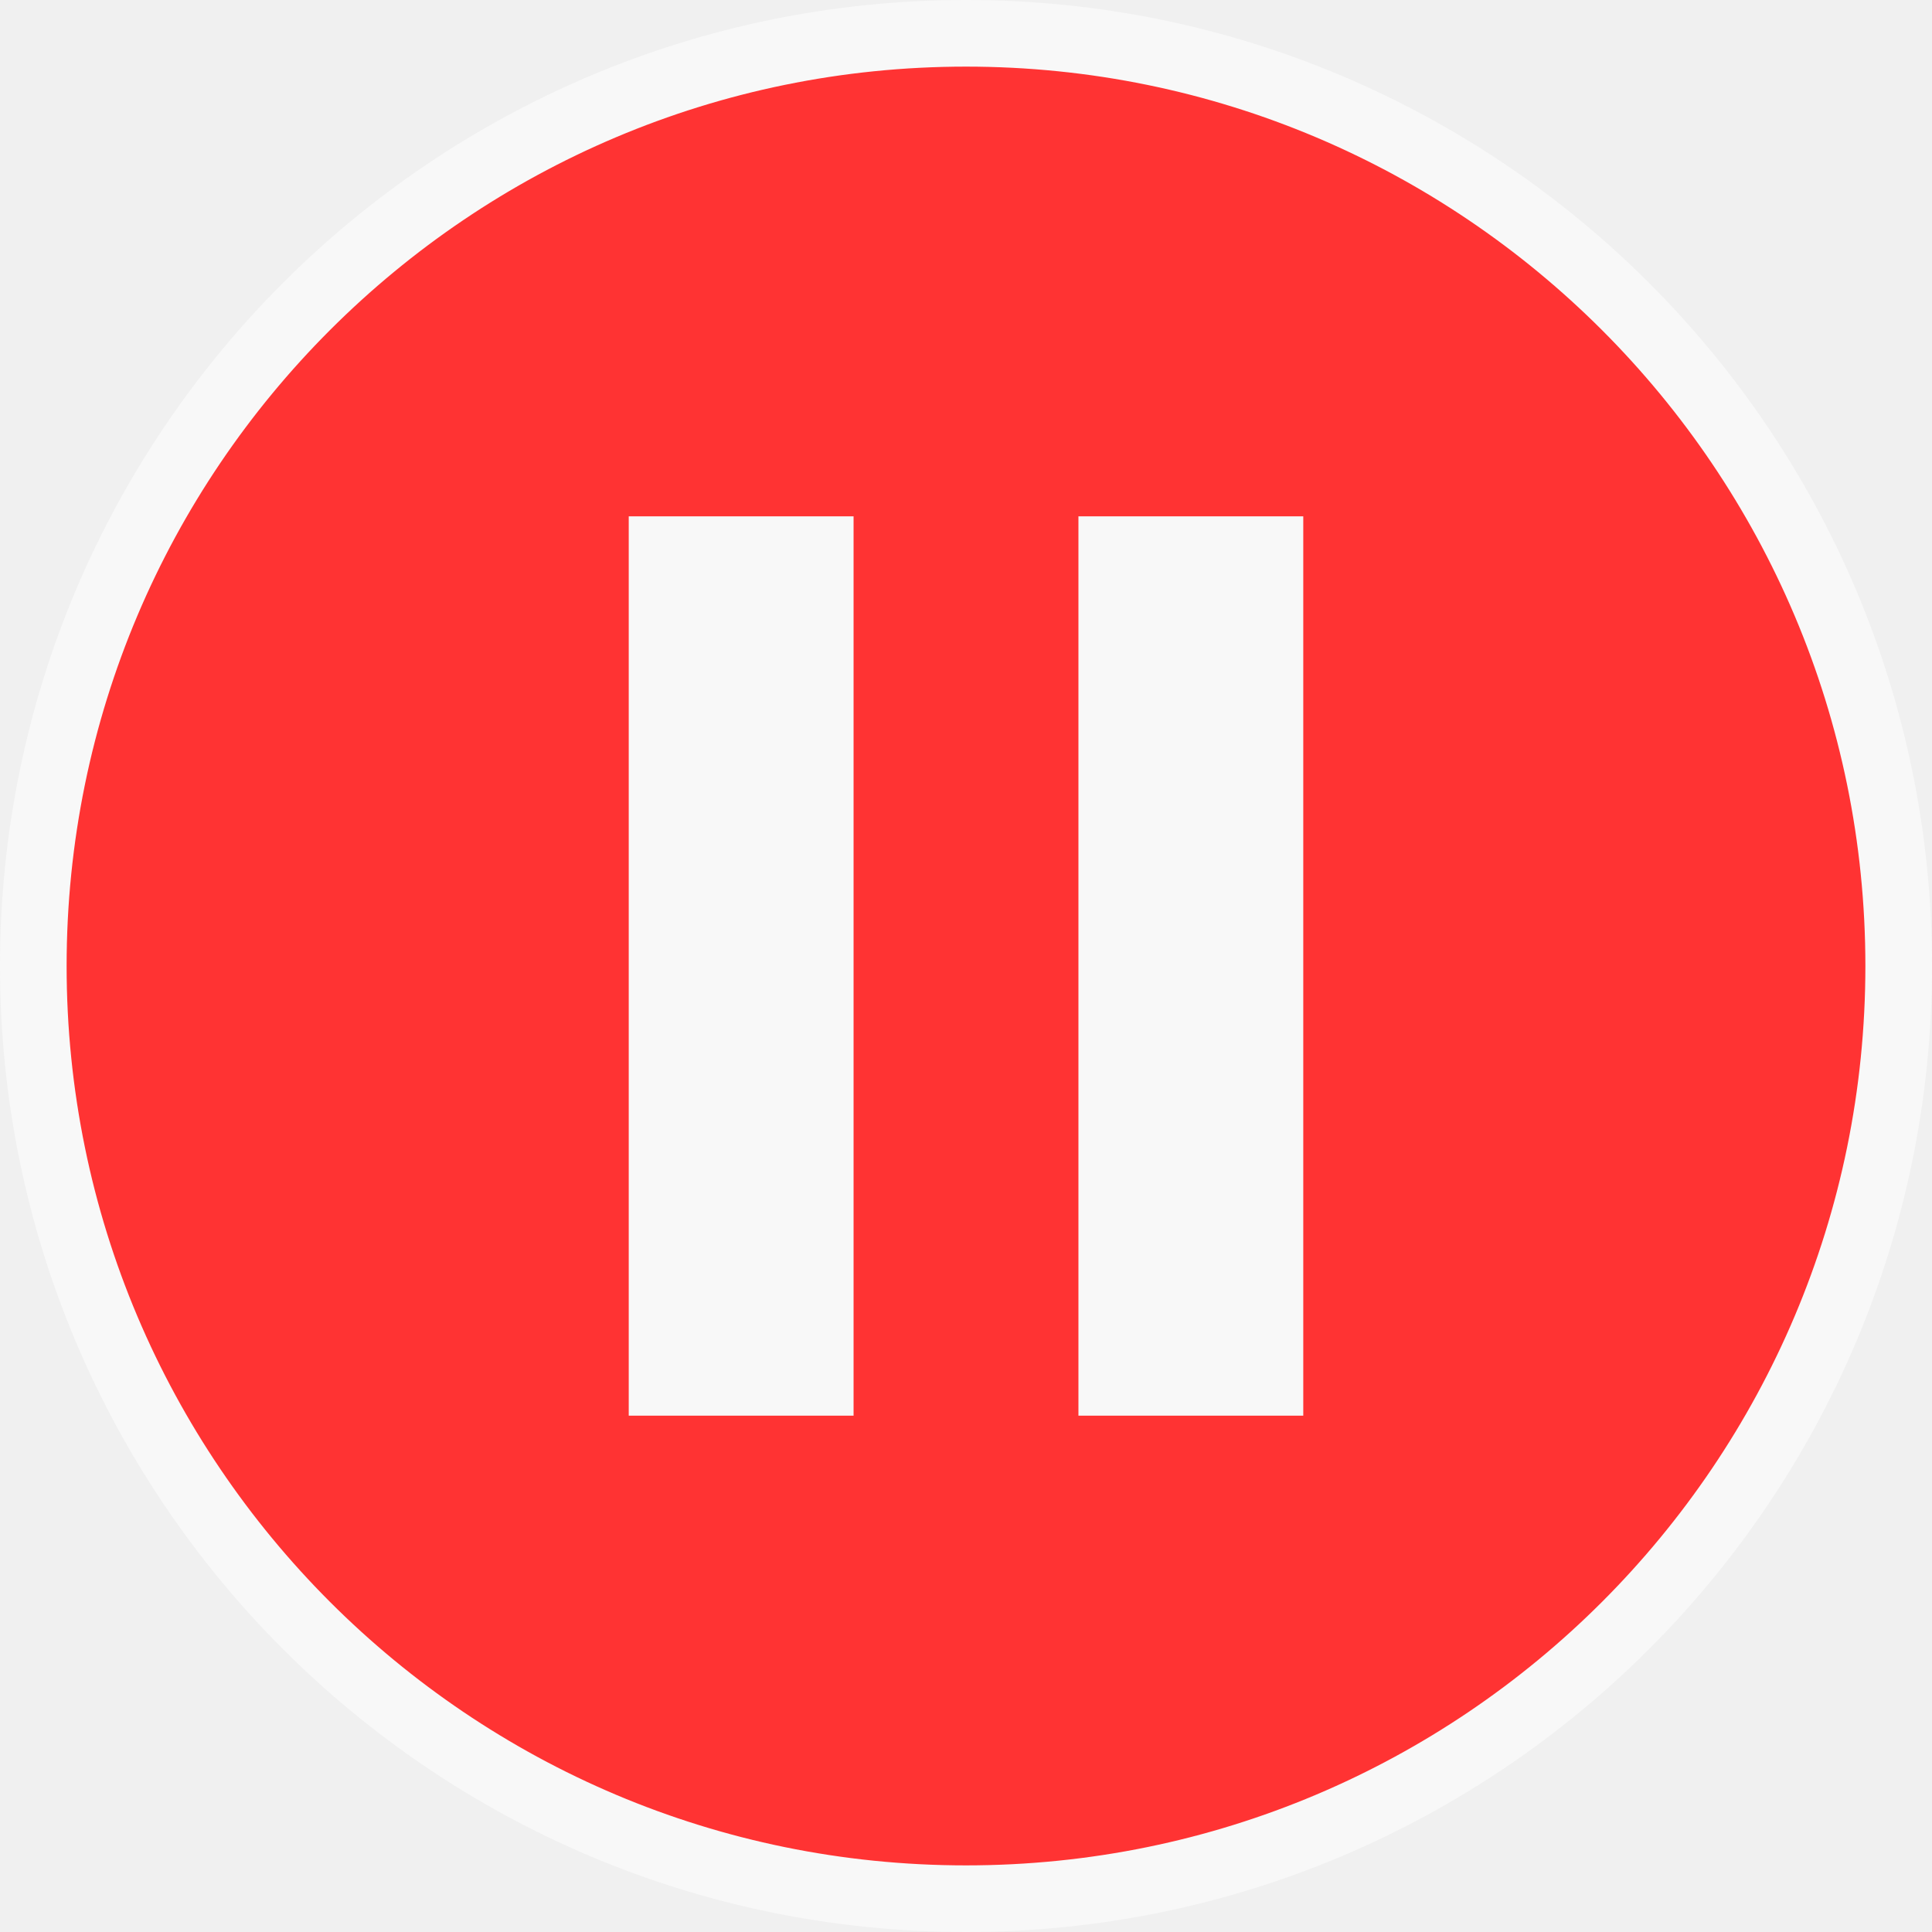
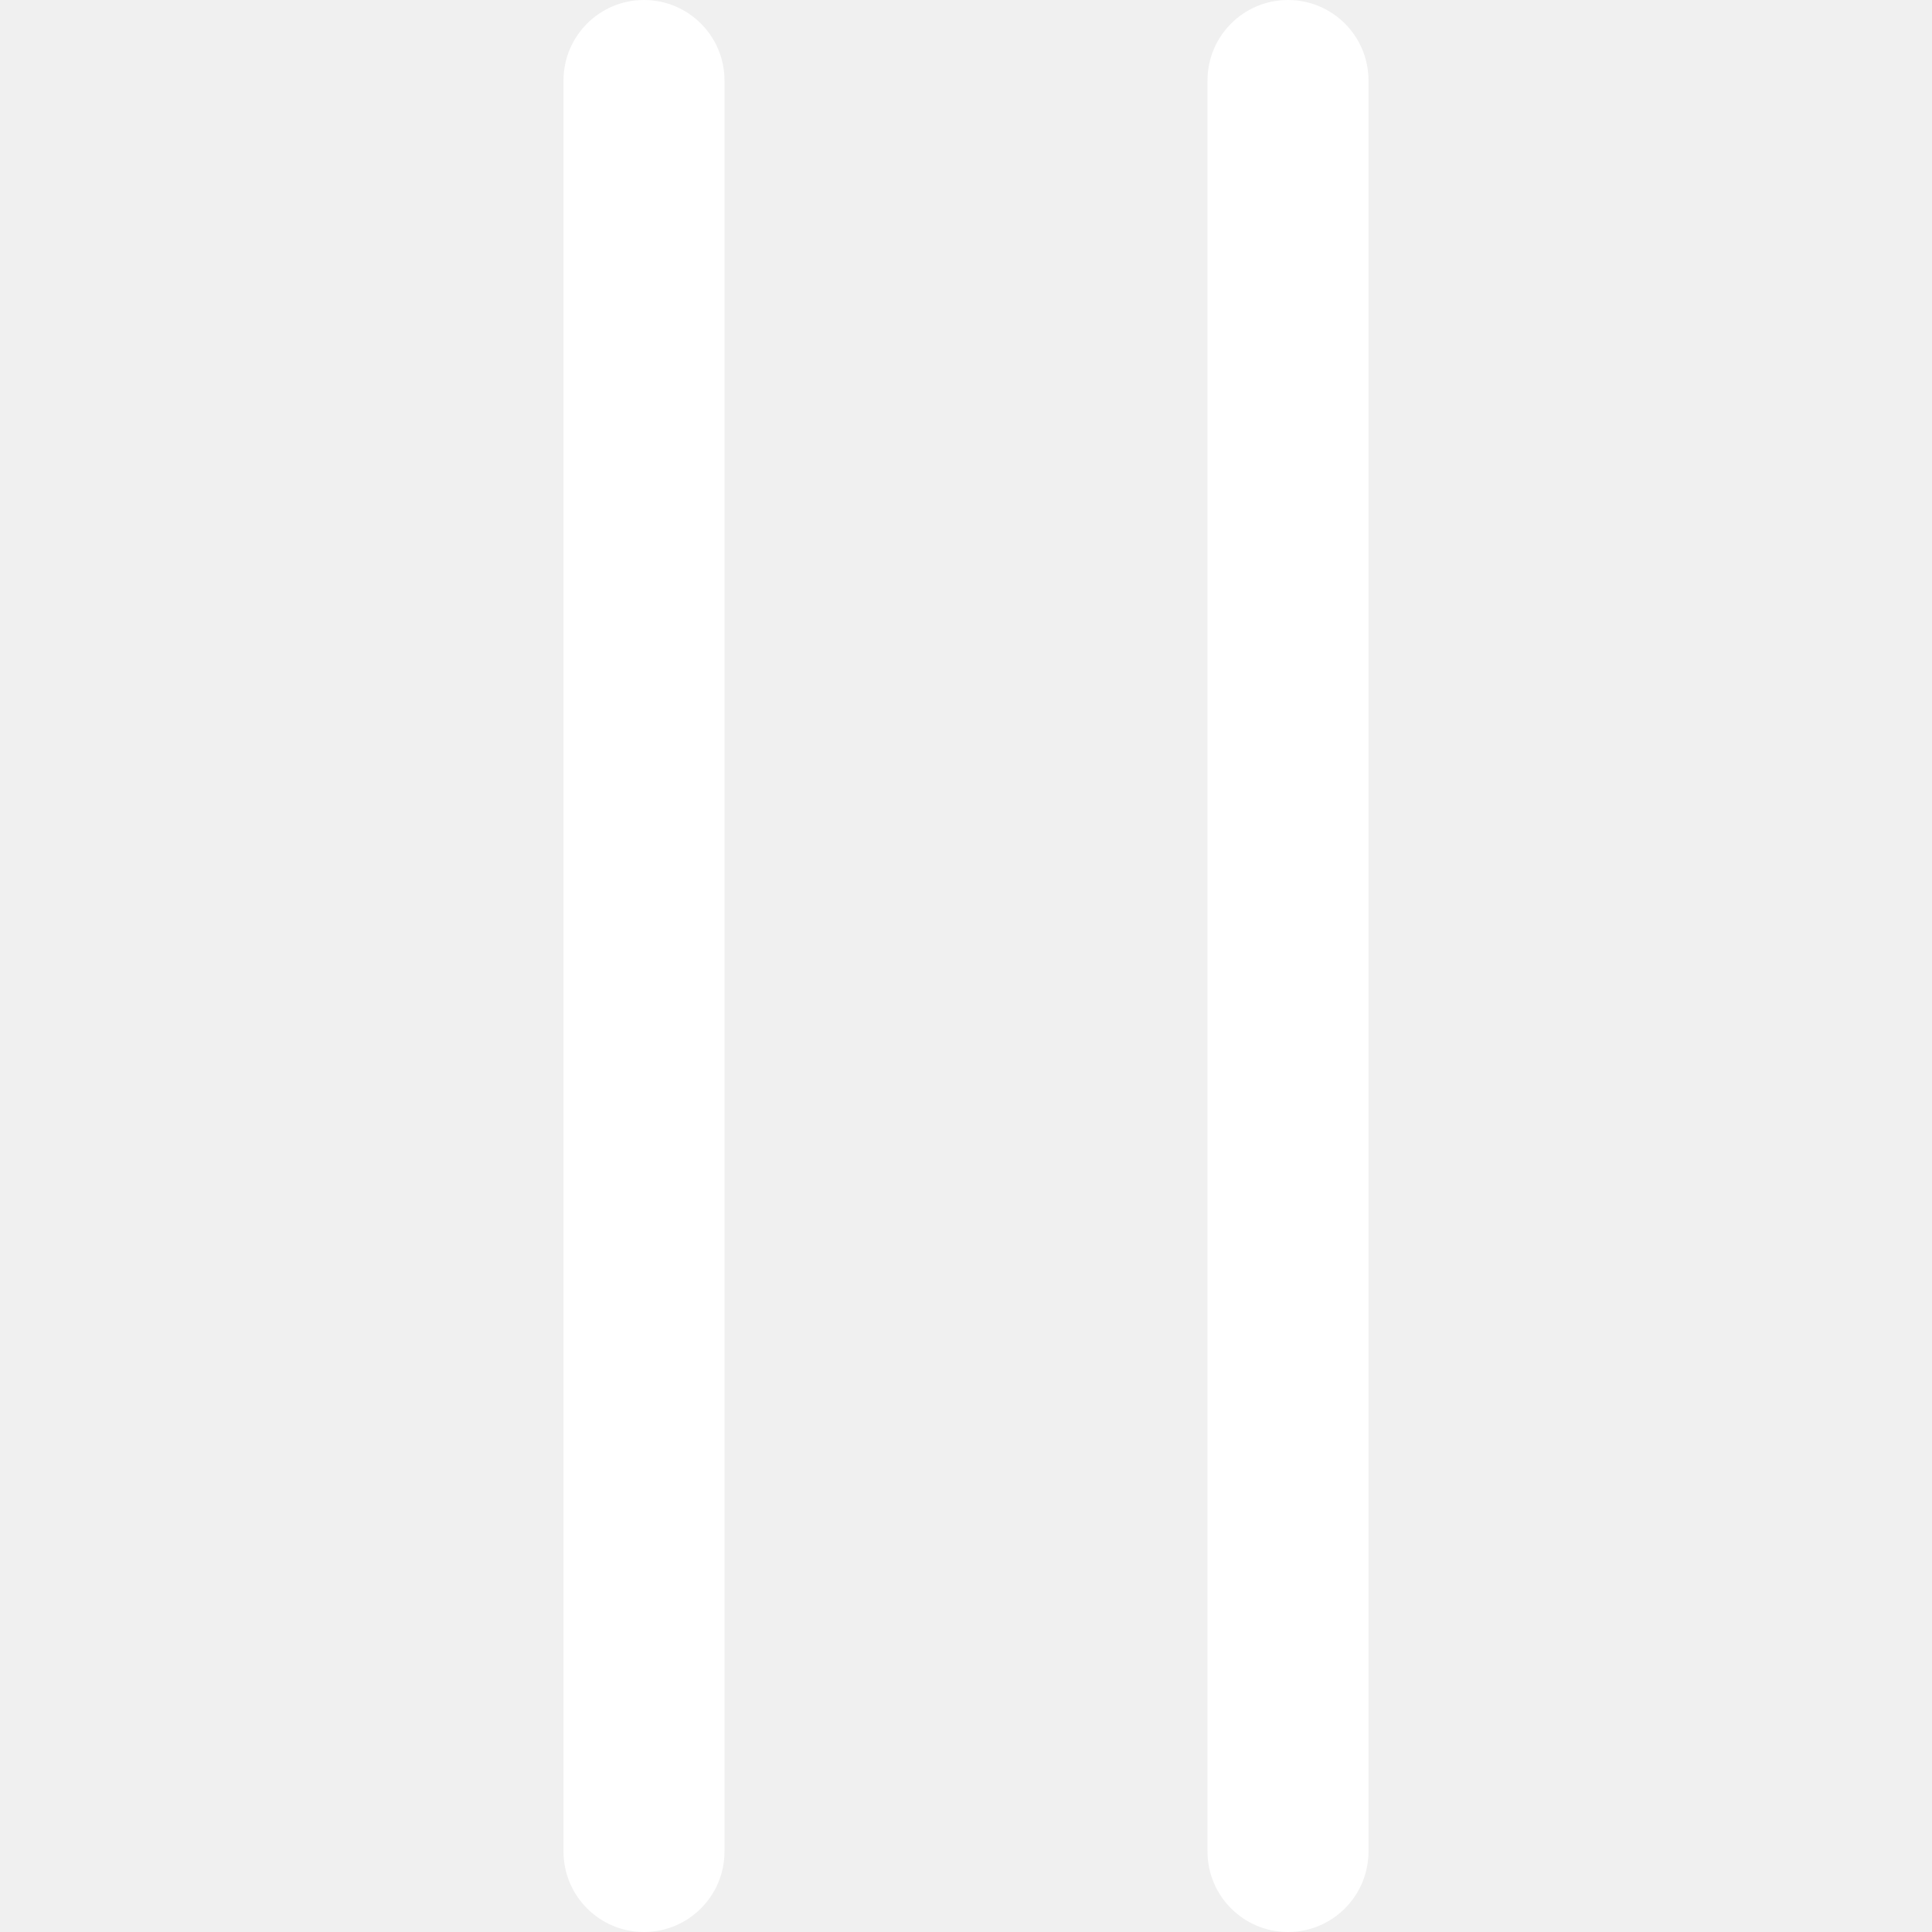
- <svg xmlns="http://www.w3.org/2000/svg" width="58" height="58" viewBox="0 0 58 58" fill="none">
-   <ellipse cx="28.55" cy="29.45" rx="22.05" ry="22.05" fill="#F8F8F8" />
-   <path d="M1 29C1 44.464 13.536 57 29 57C44.464 57 57 44.464 57 29C57 13.536 44.464 1 29 1C13.536 1 1 13.536 1 29ZM33.375 29V16.5H38.125V41.5H33.375V29ZM19.875 29V16.5H24.625V41.5H19.875V29Z" fill="#FF3333" stroke="#F8F8F8" stroke-width="2" />
+ <svg xmlns="http://www.w3.org/2000/svg" version="1.1" id="Capa_1" x="0px" y="0px" viewBox="0 0 512 512" style="enable-background:new 0 0 512 512;" xml:space="preserve" width="512px" height="512px" class="">
+   <g>
+     <g transform="translate(1 1)">
+       <g>
+         <g>
+           <path d="M169.667-1c-11.782,0-21.333,9.551-21.333,21.333v469.333c0,11.782,9.551,21.333,21.333,21.333     c11.782,0,21.333-9.551,21.333-21.333V20.333C191,8.551,181.449-1,169.667-1z" data-original="#000000" class="active-path" data-old_color="#000000" fill="#FFFFFF" />
+           <path d="M340.333-1C328.551-1,319,8.551,319,20.333v469.333c0,11.782,9.551,21.333,21.333,21.333     c11.782,0,21.333-9.551,21.333-21.333V20.333C361.667,8.551,352.115-1,340.333-1z" data-original="#000000" class="active-path" data-old_color="#000000" fill="#FFFFFF" />
+         </g>
+       </g>
+     </g>
+   </g>
</svg>
